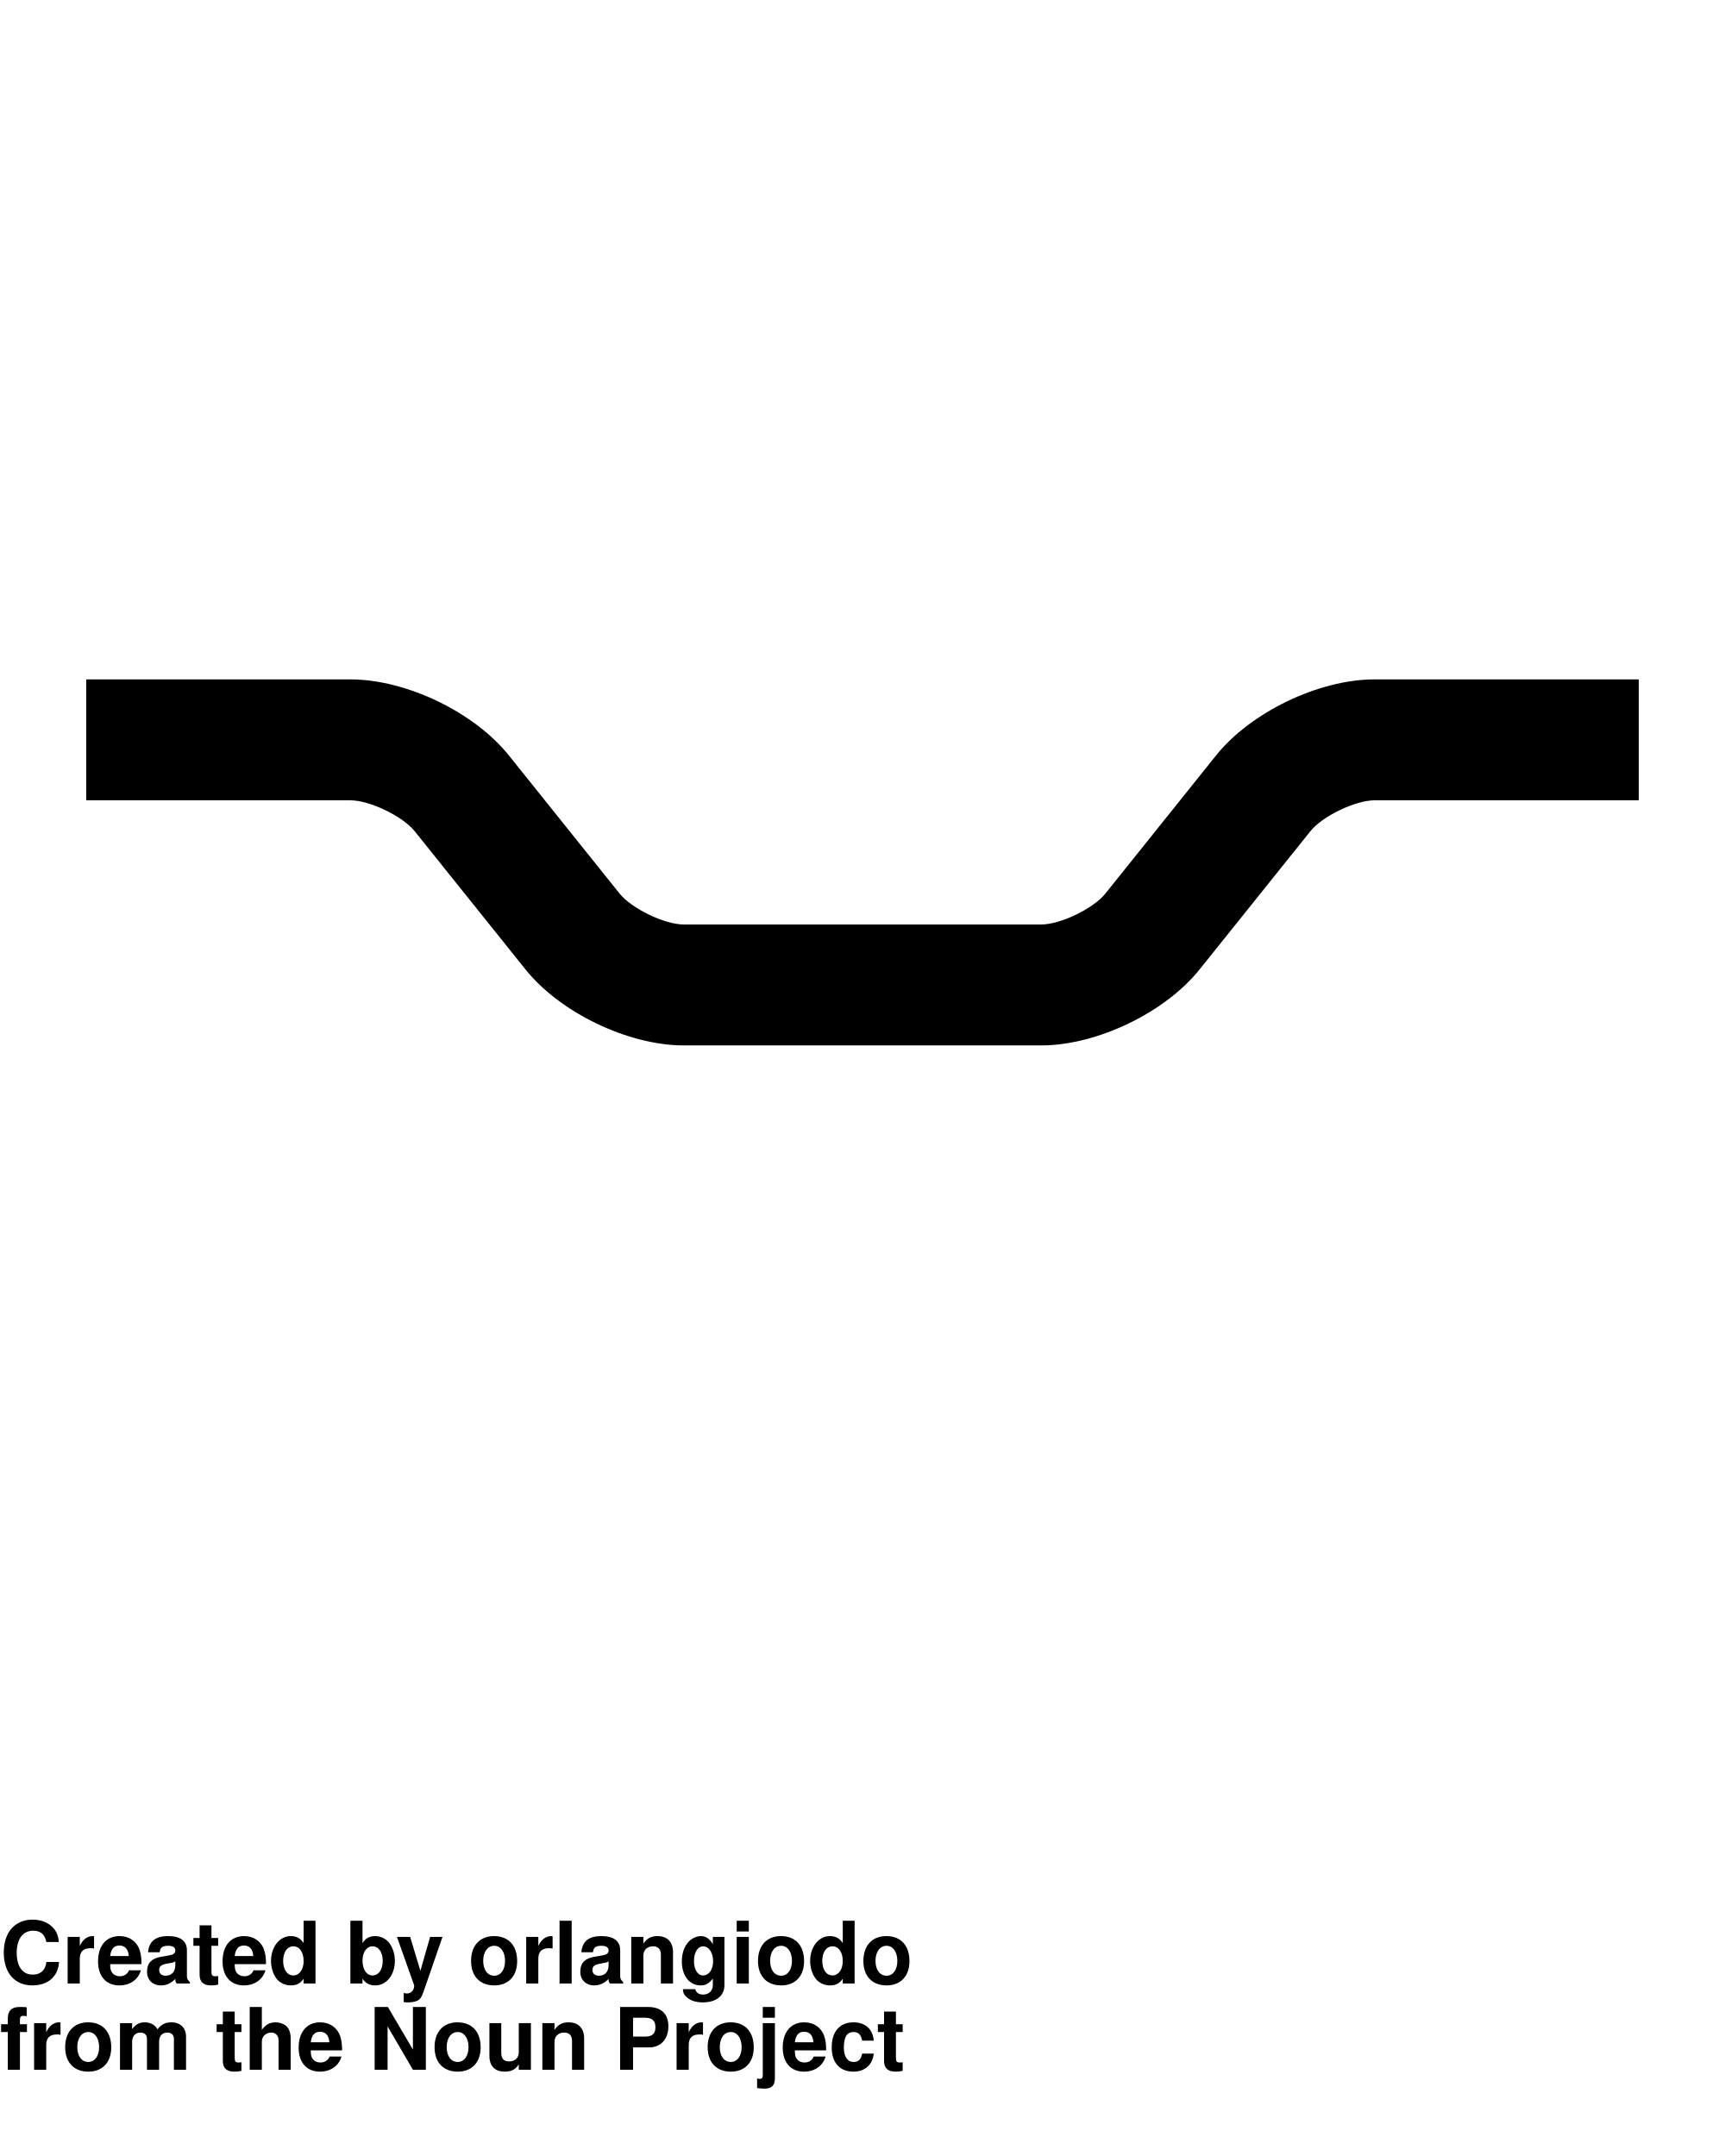
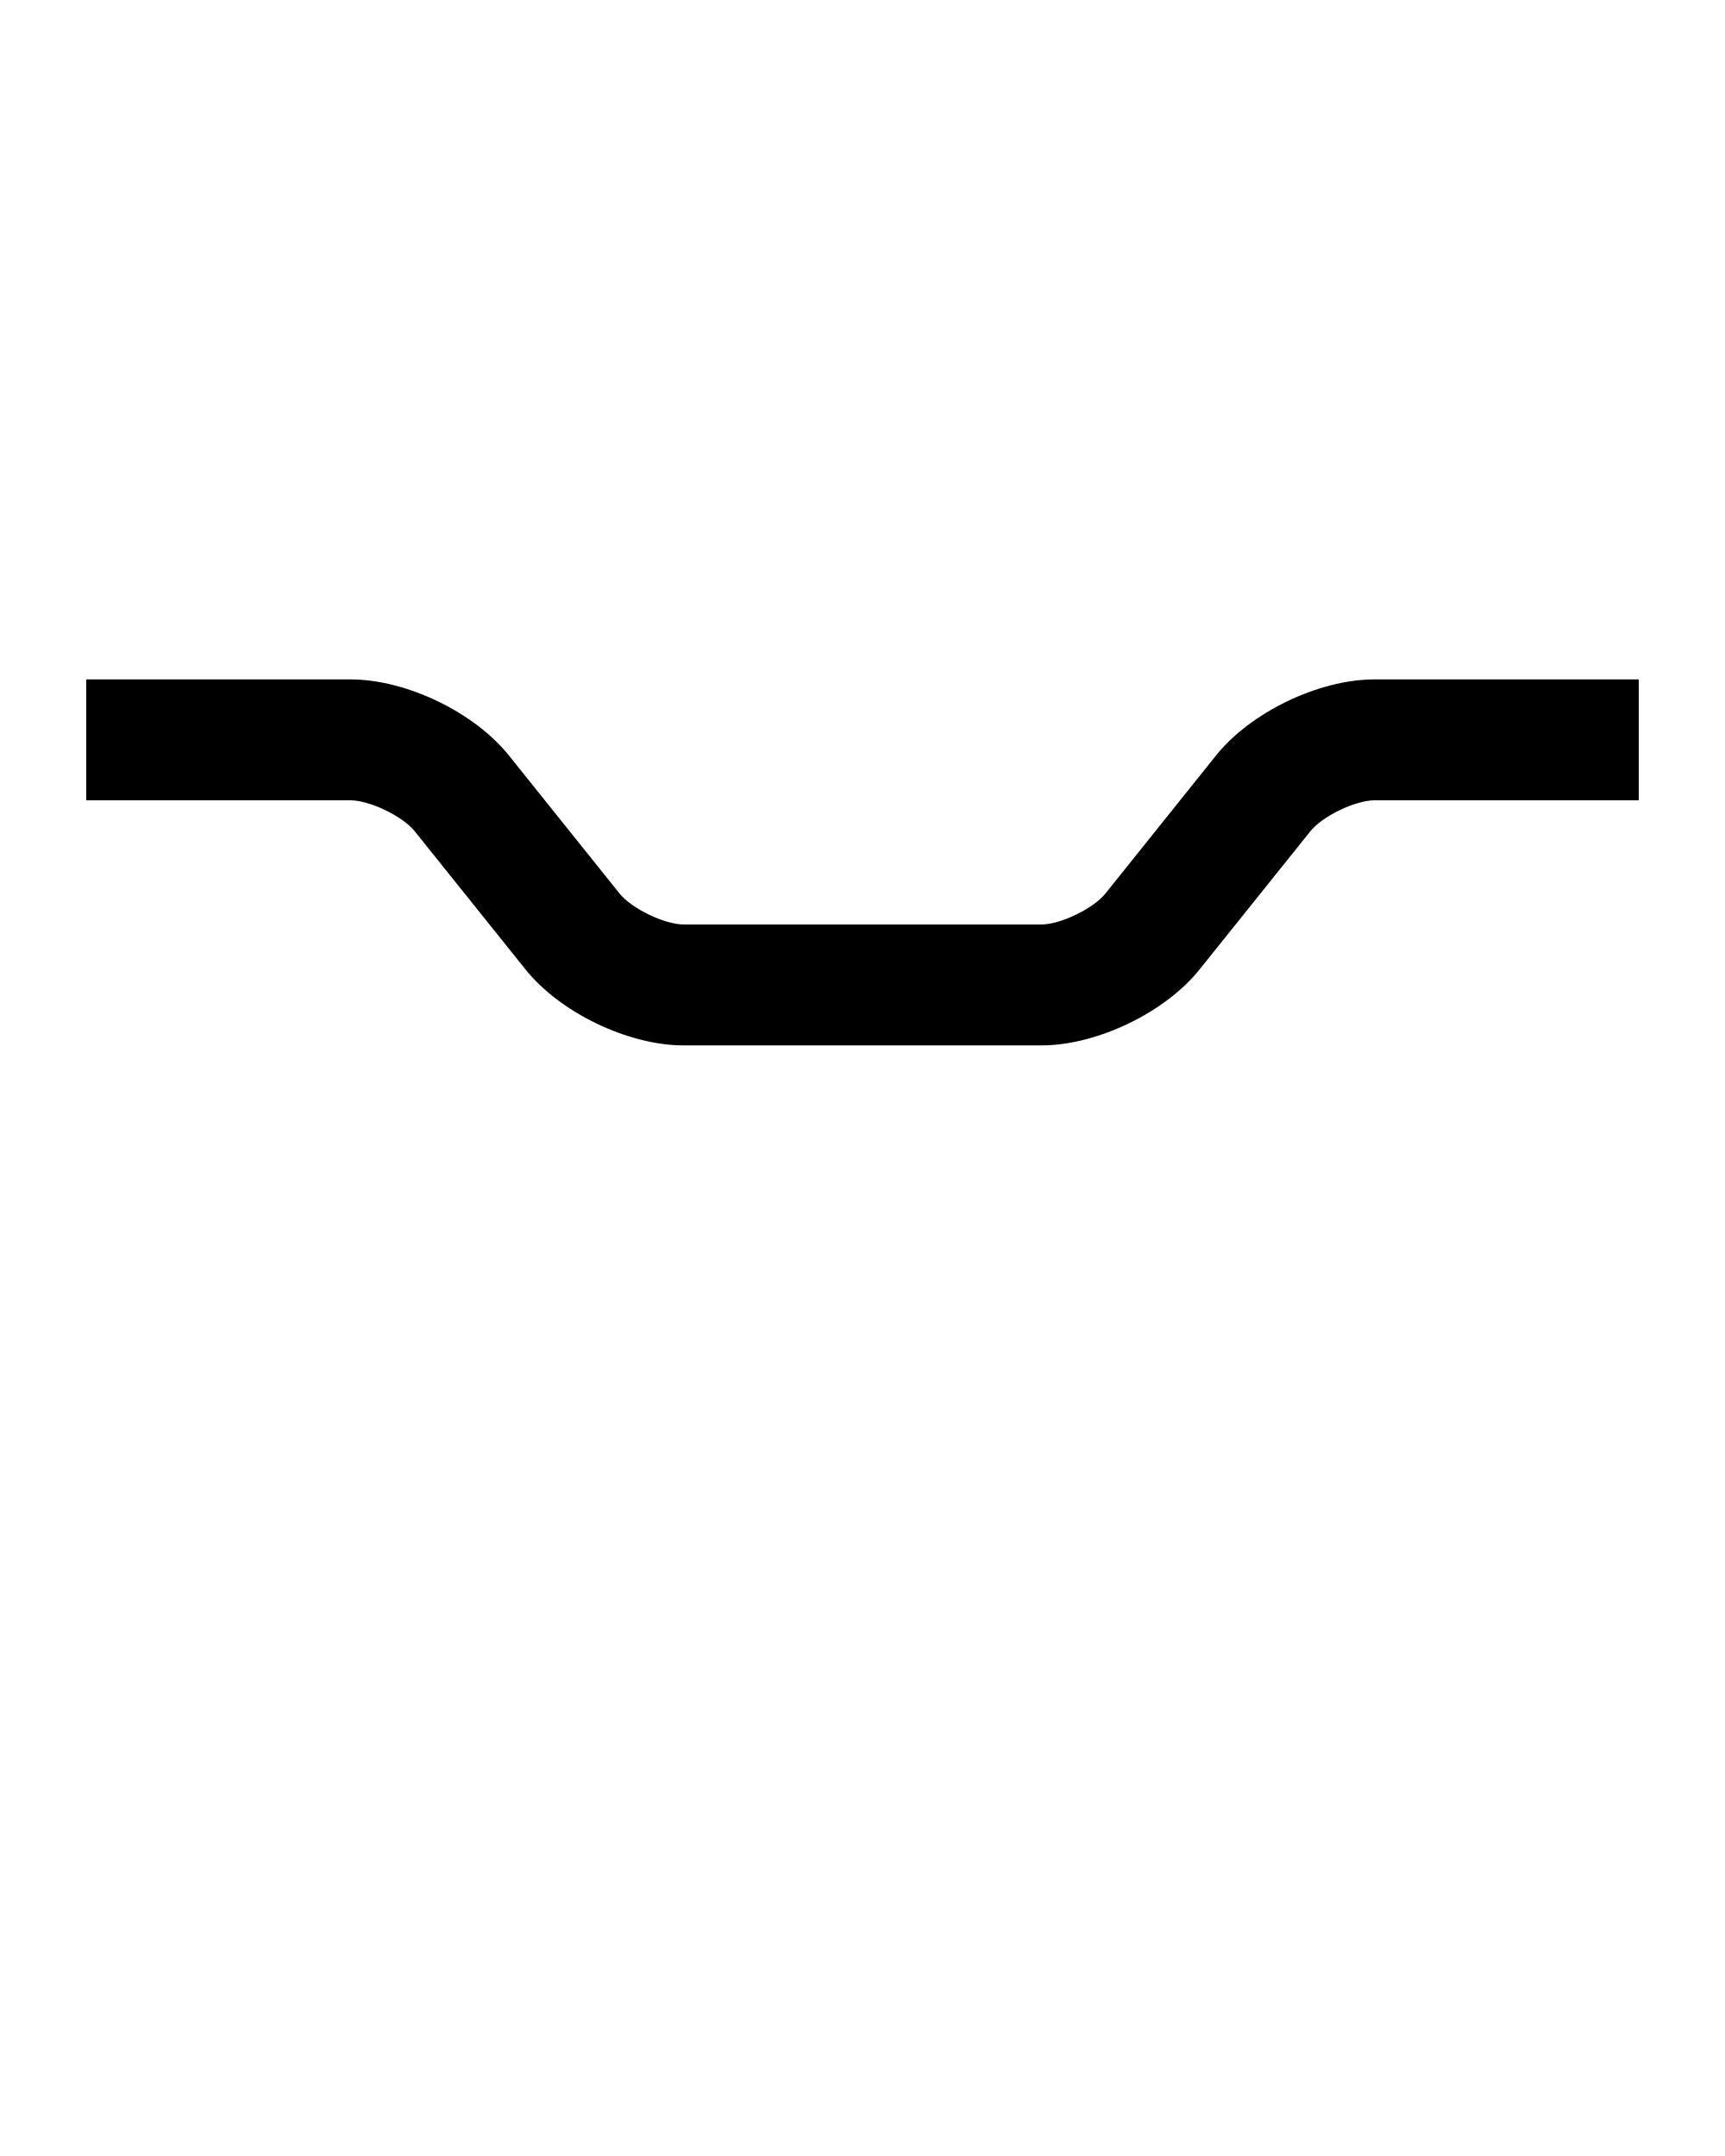
<svg xmlns="http://www.w3.org/2000/svg" version="1.1" x="0px" y="0px" viewBox="0 0 100 125" enable-background="new 0 0 100 100" xml:space="preserve">
  <path d="M60.361,60.611H39.639c-3.221,0-7.176-1.898-9.192-4.425l-6.406-7.993c-0.699-0.87-2.609-1.792-3.72-1.792H5v-7.011h15.321  c3.221,0,7.176,1.898,9.192,4.425l6.406,7.993c0.699,0.87,2.609,1.792,3.72,1.792h20.722c1.111,0,3.021-0.923,3.714-1.786  l6.412-8.004c2.016-2.521,5.971-4.42,9.192-4.42H95V46.4H79.679c-1.111,0-3.021,0.923-3.714,1.792l-6.412,7.999  C67.543,58.713,63.582,60.611,60.361,60.611" />
-   <text x="0" y="115" fill="#000000" font-size="5px" font-weight="bold" font-family="'Helvetica Neue', Helvetica, Arial-Unicode, Arial, Sans-serif">Created by orlangiodo</text>
-   <text x="0" y="120" fill="#000000" font-size="5px" font-weight="bold" font-family="'Helvetica Neue', Helvetica, Arial-Unicode, Arial, Sans-serif">from the Noun Project</text>
</svg>
